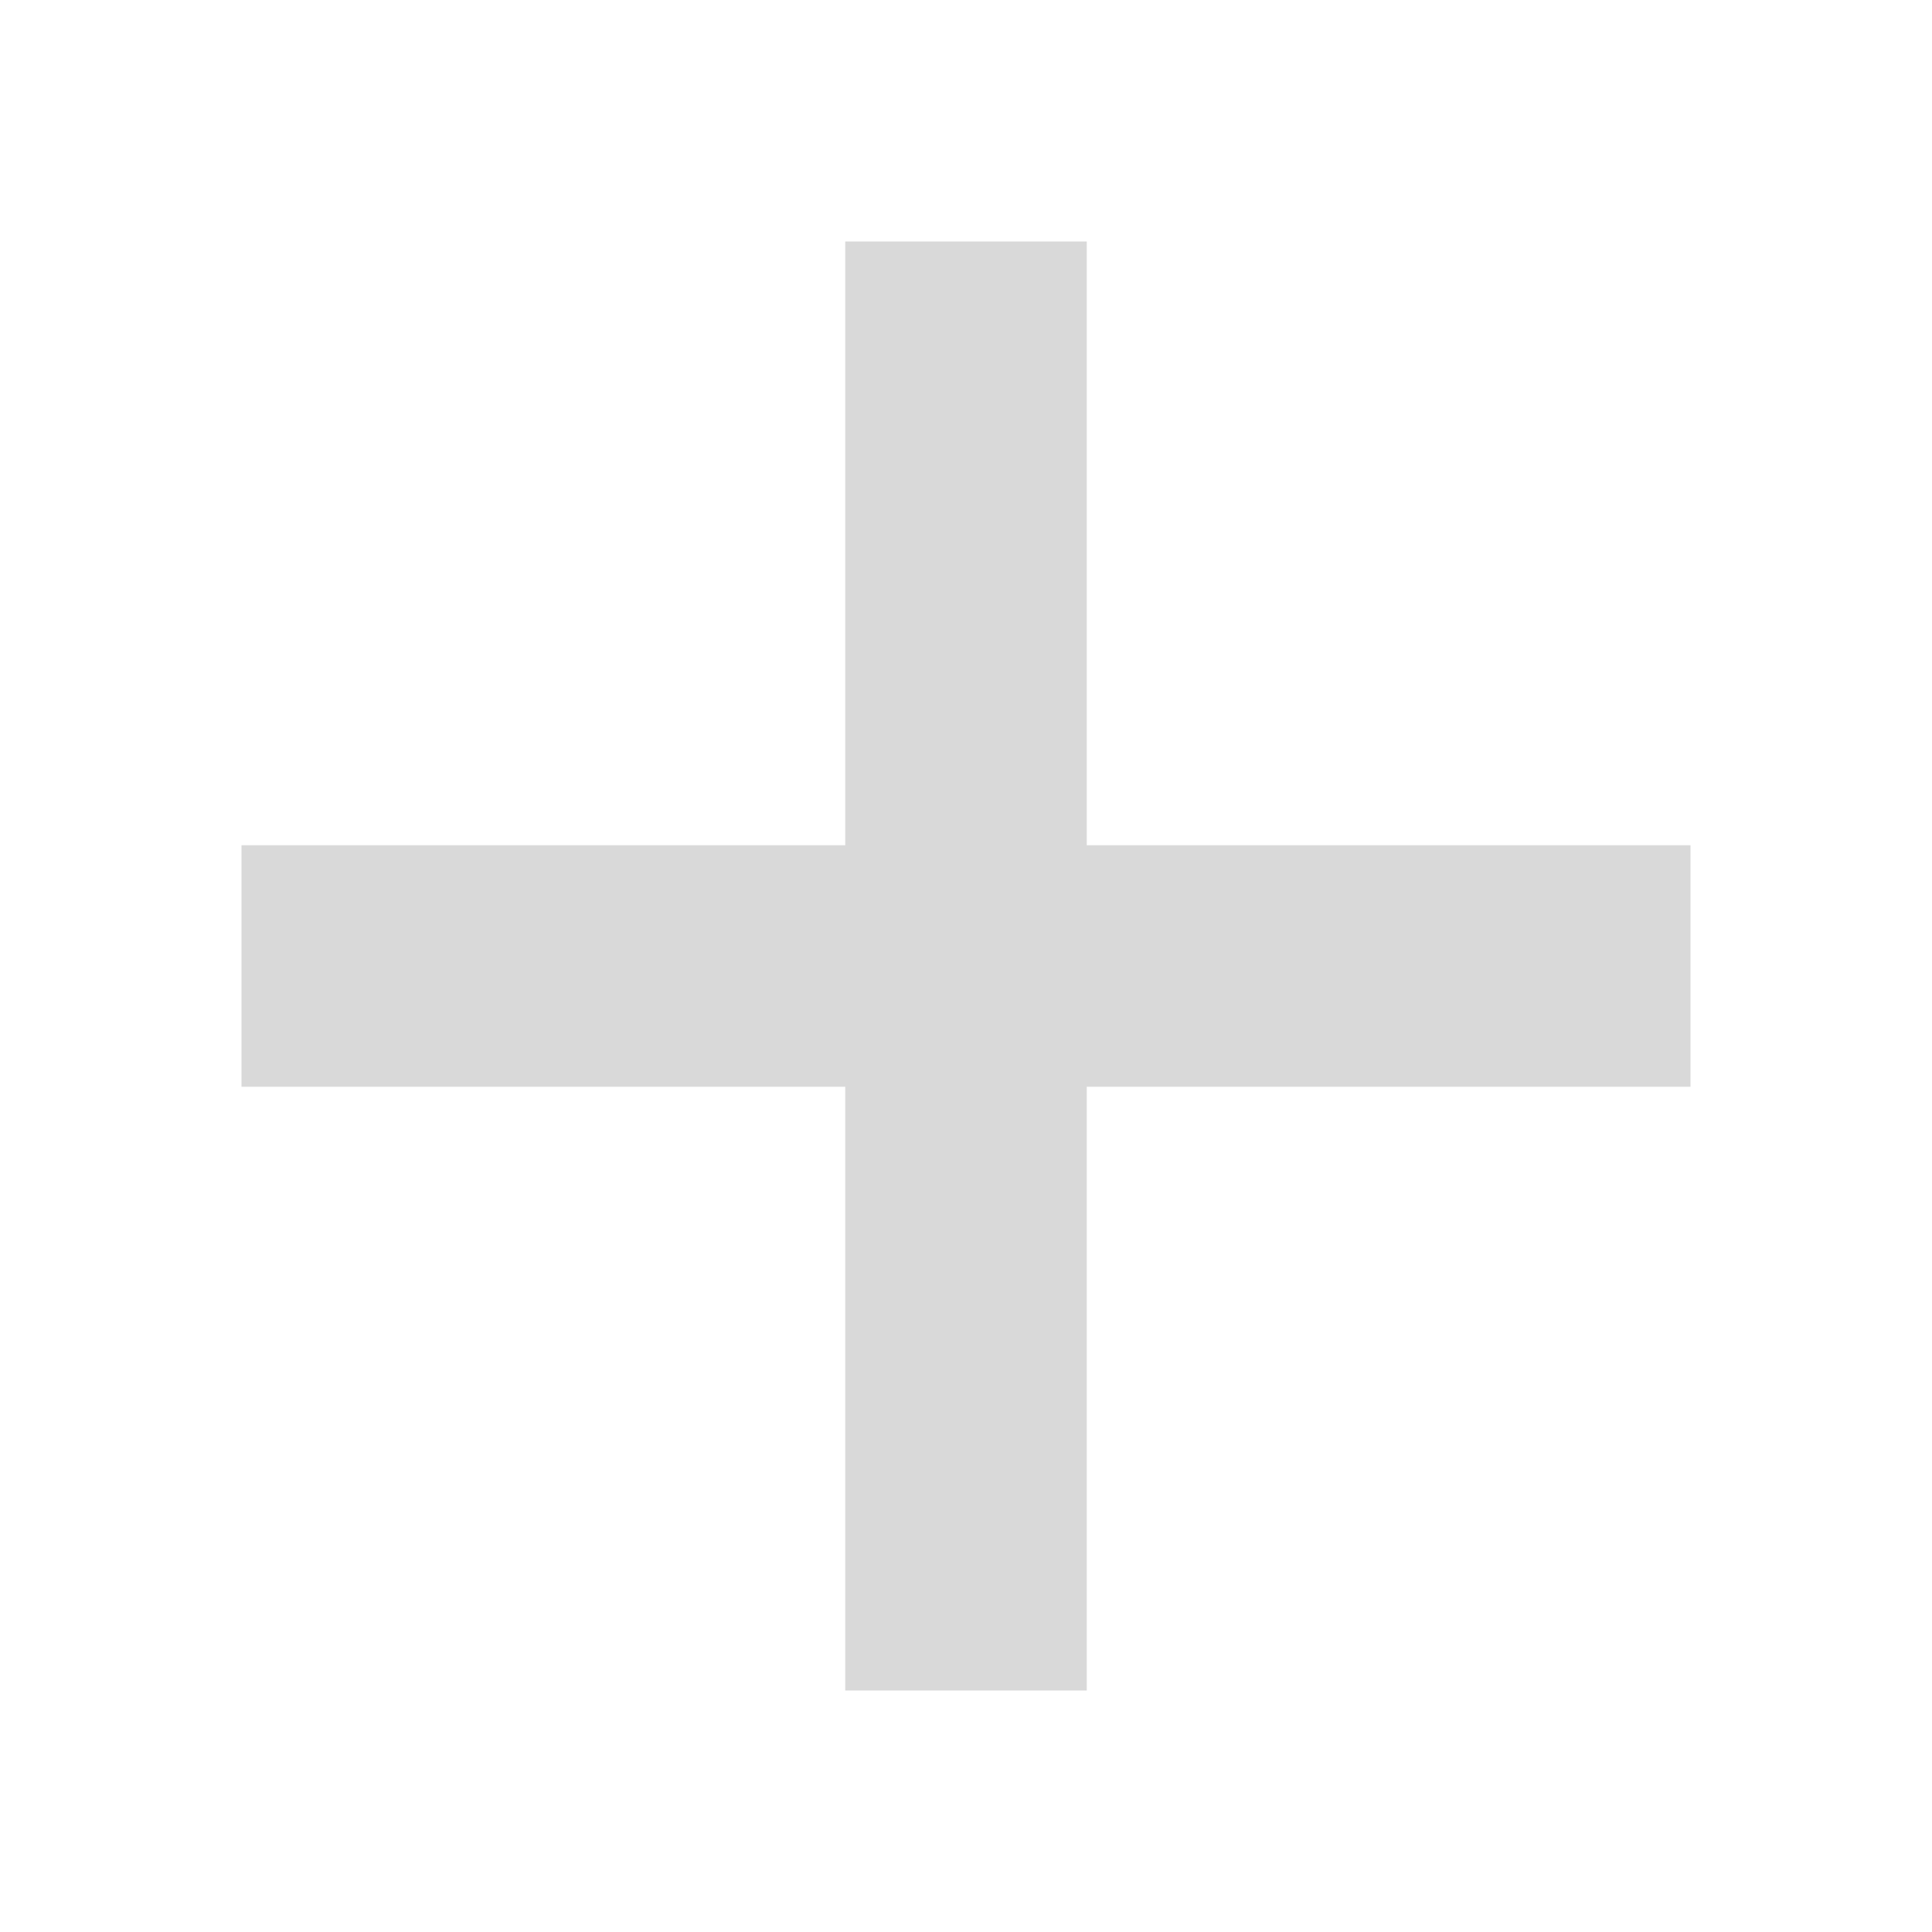
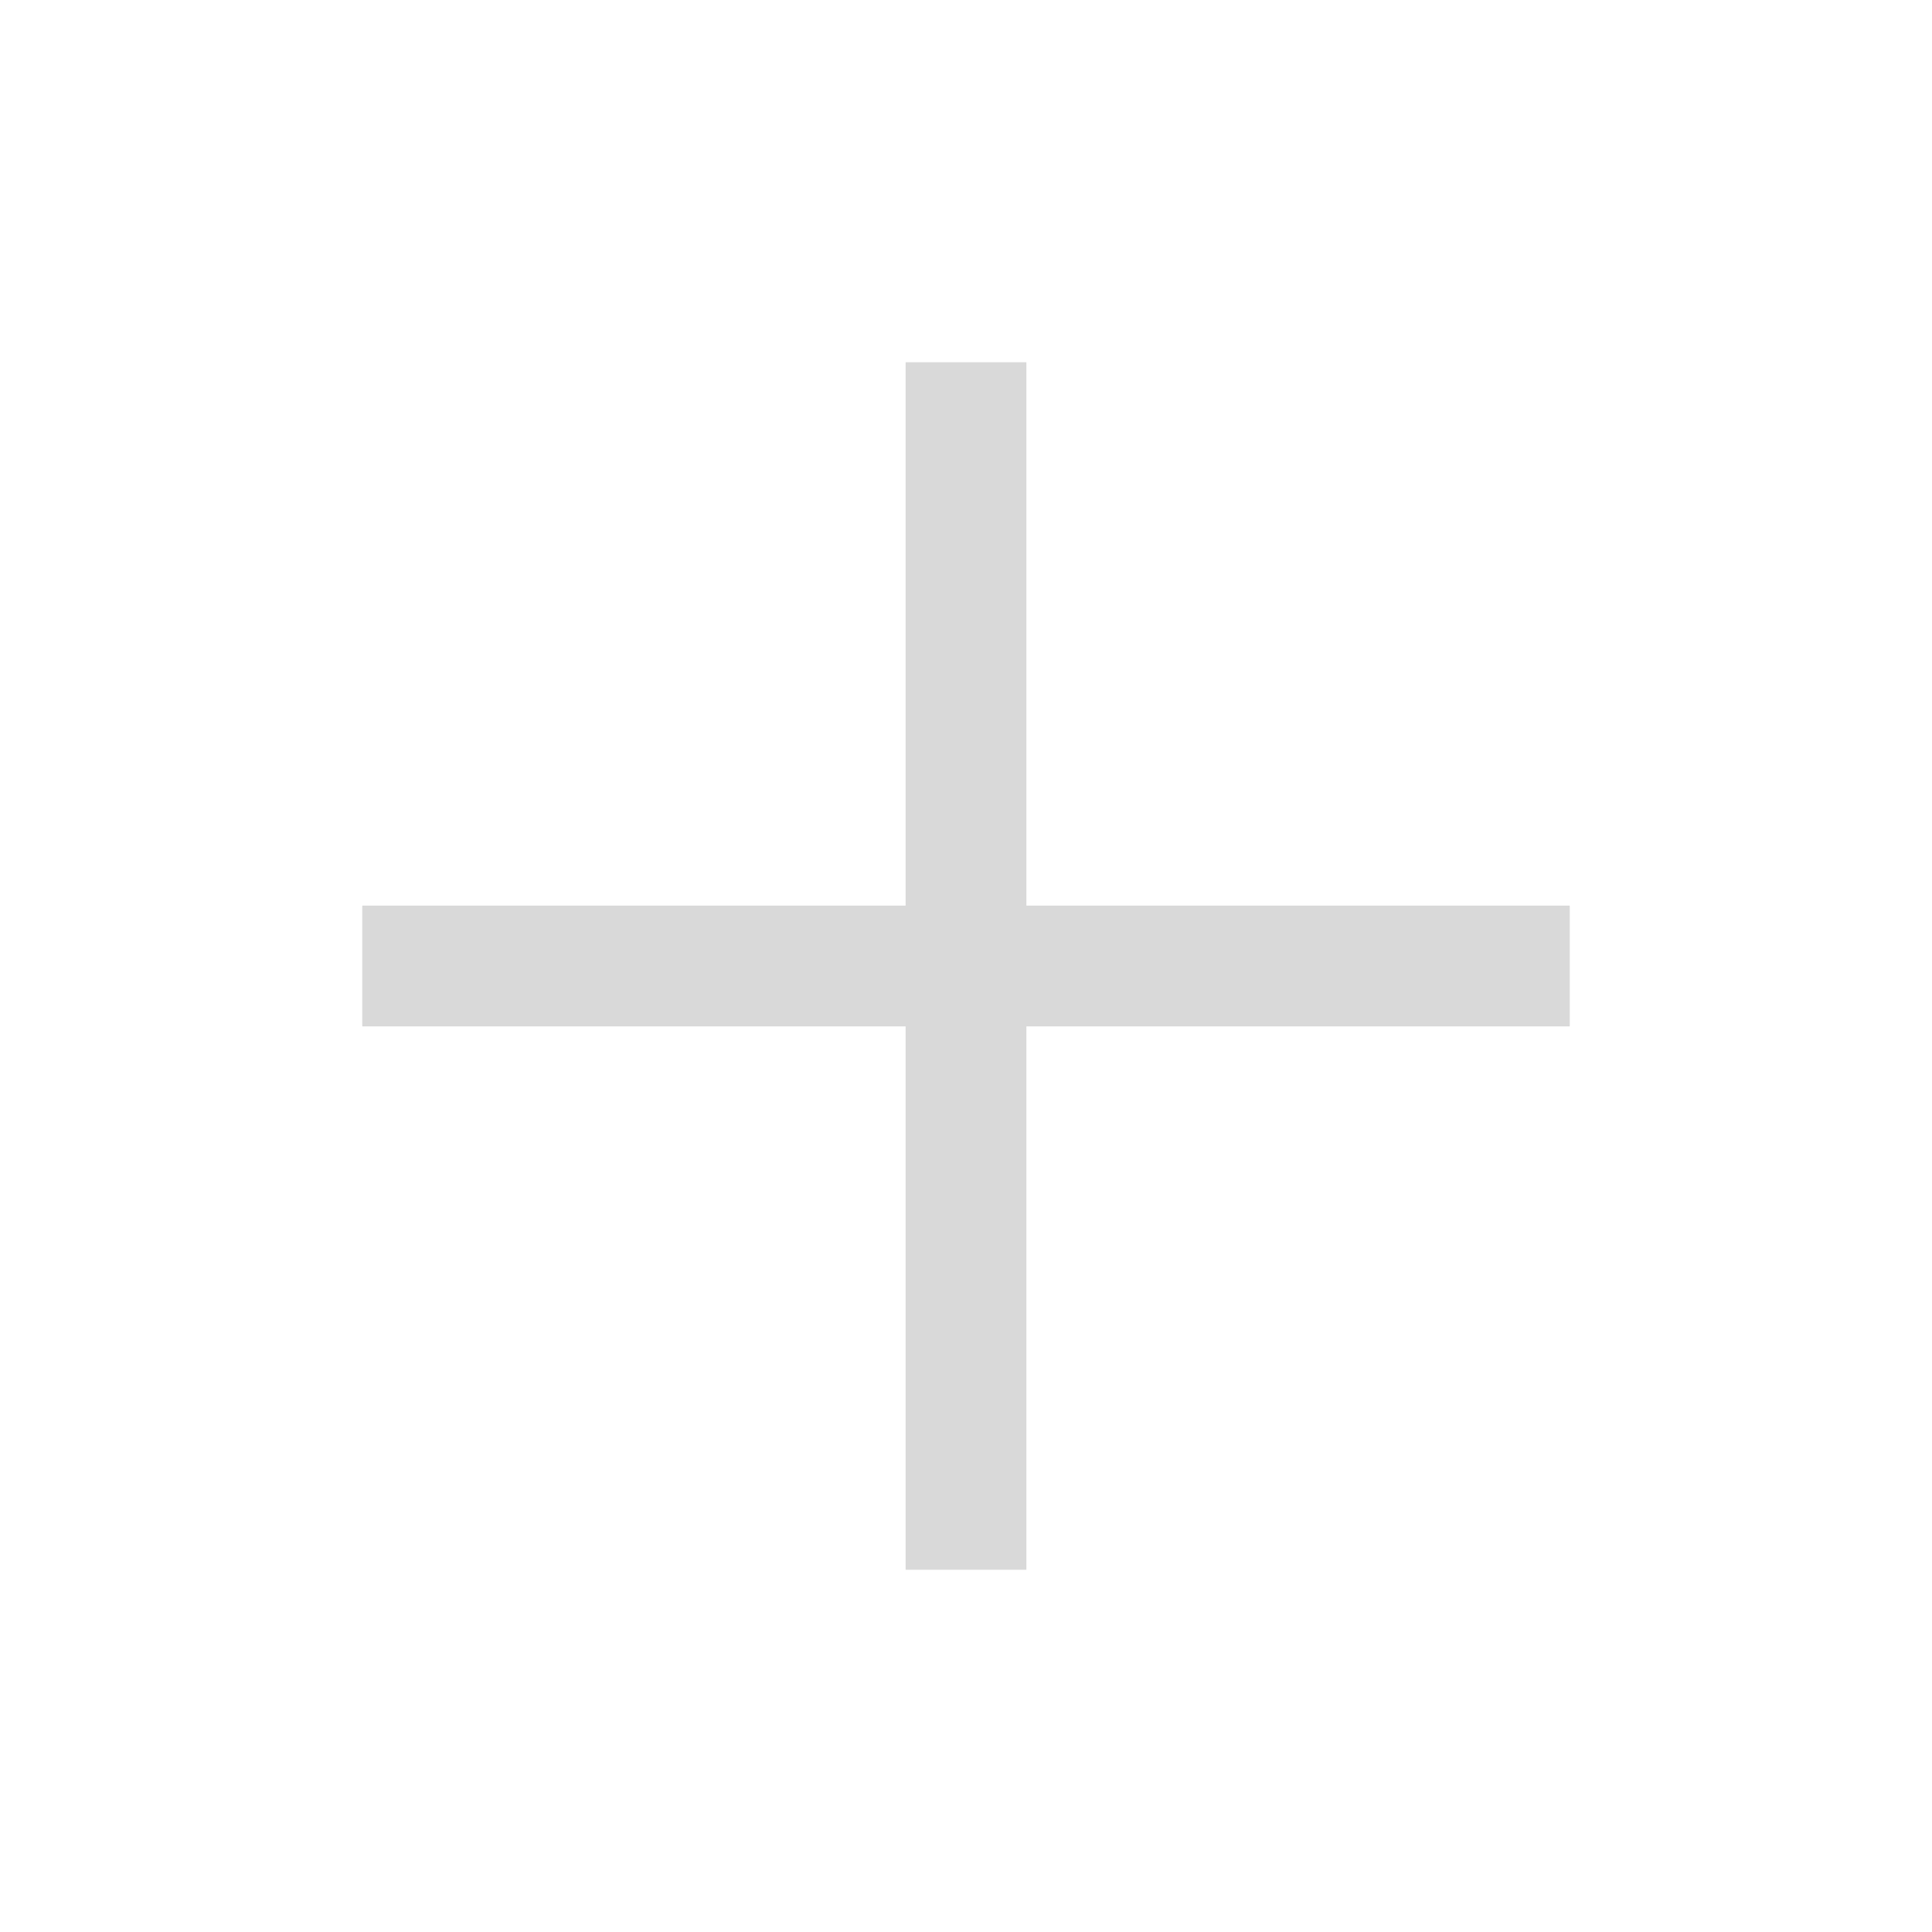
<svg xmlns="http://www.w3.org/2000/svg" width="32" height="32" viewBox="0 0 32 32" fill="none">
-   <rect x="14" y="4" width="4" height="24" fill="#D9D9D9" />
-   <rect x="4" y="18" width="4" height="24" transform="rotate(-90 4 18)" fill="#D9D9D9" />
+   <rect x="15" y="6" width="2" height="20" fill="#D9D9D9" />
+   <rect x="26" y="15" width="2" height="20" transform="rotate(90 26 15)" fill="#D9D9D9" />
</svg>
